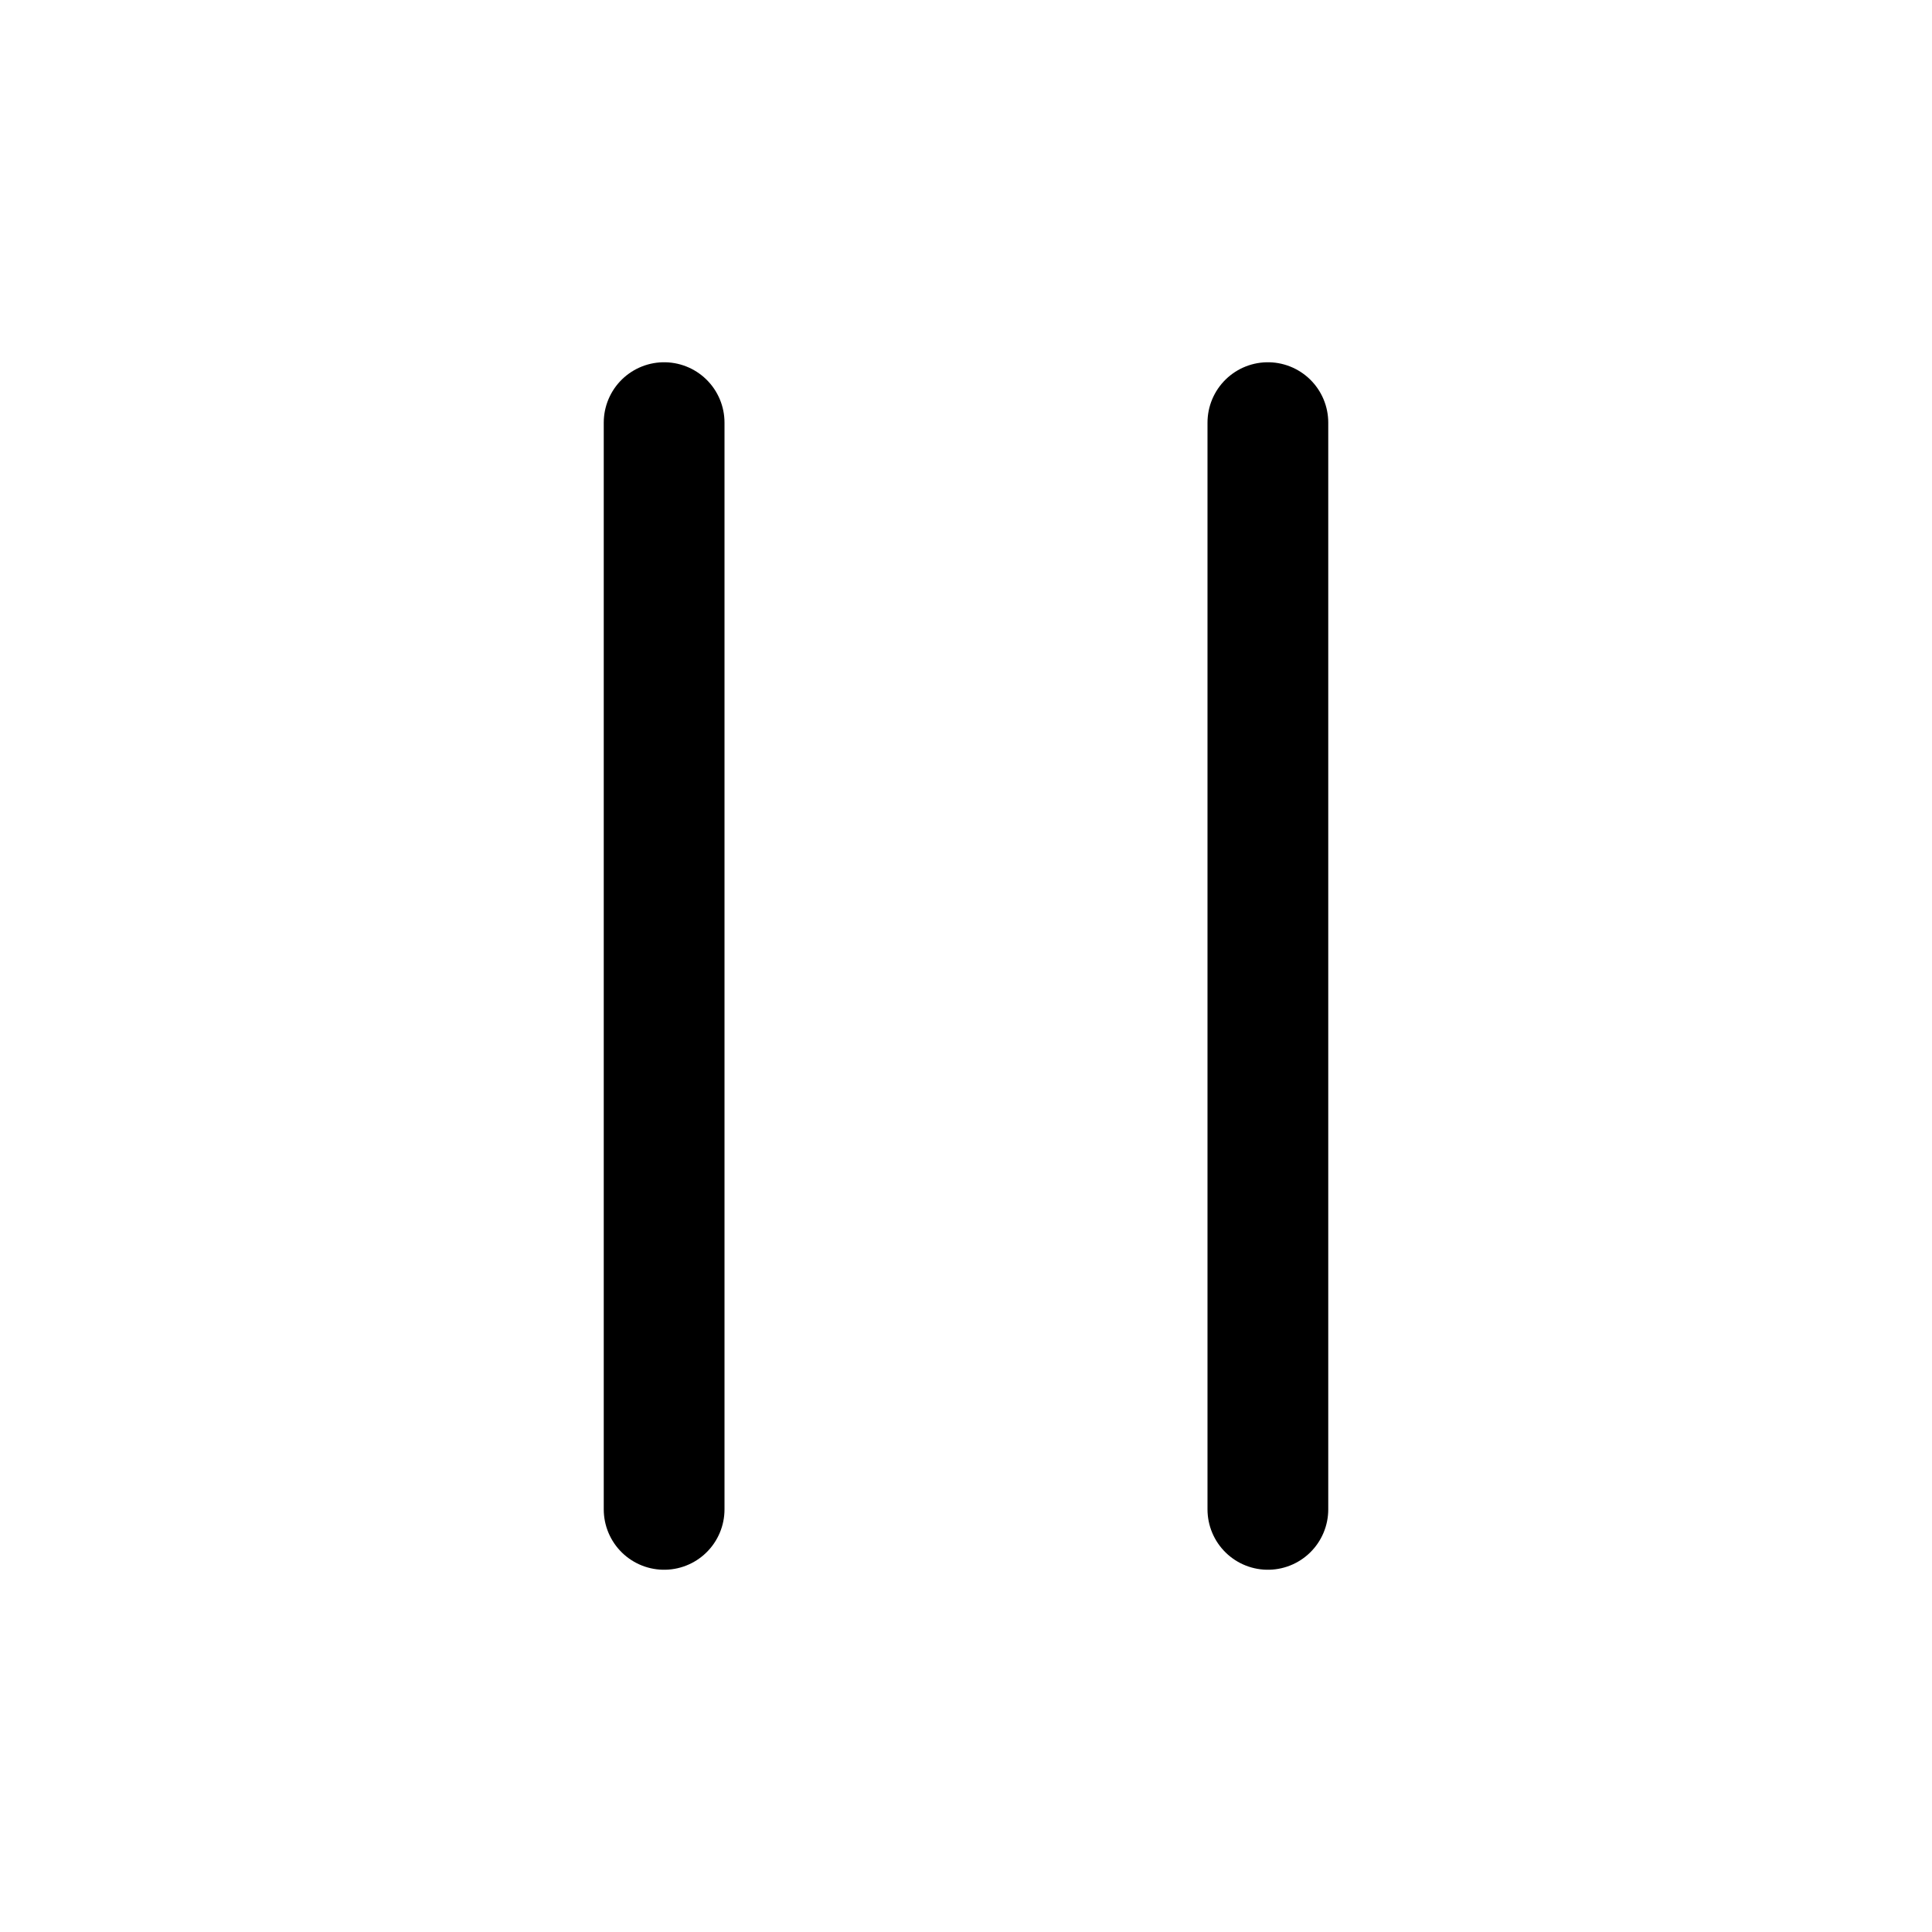
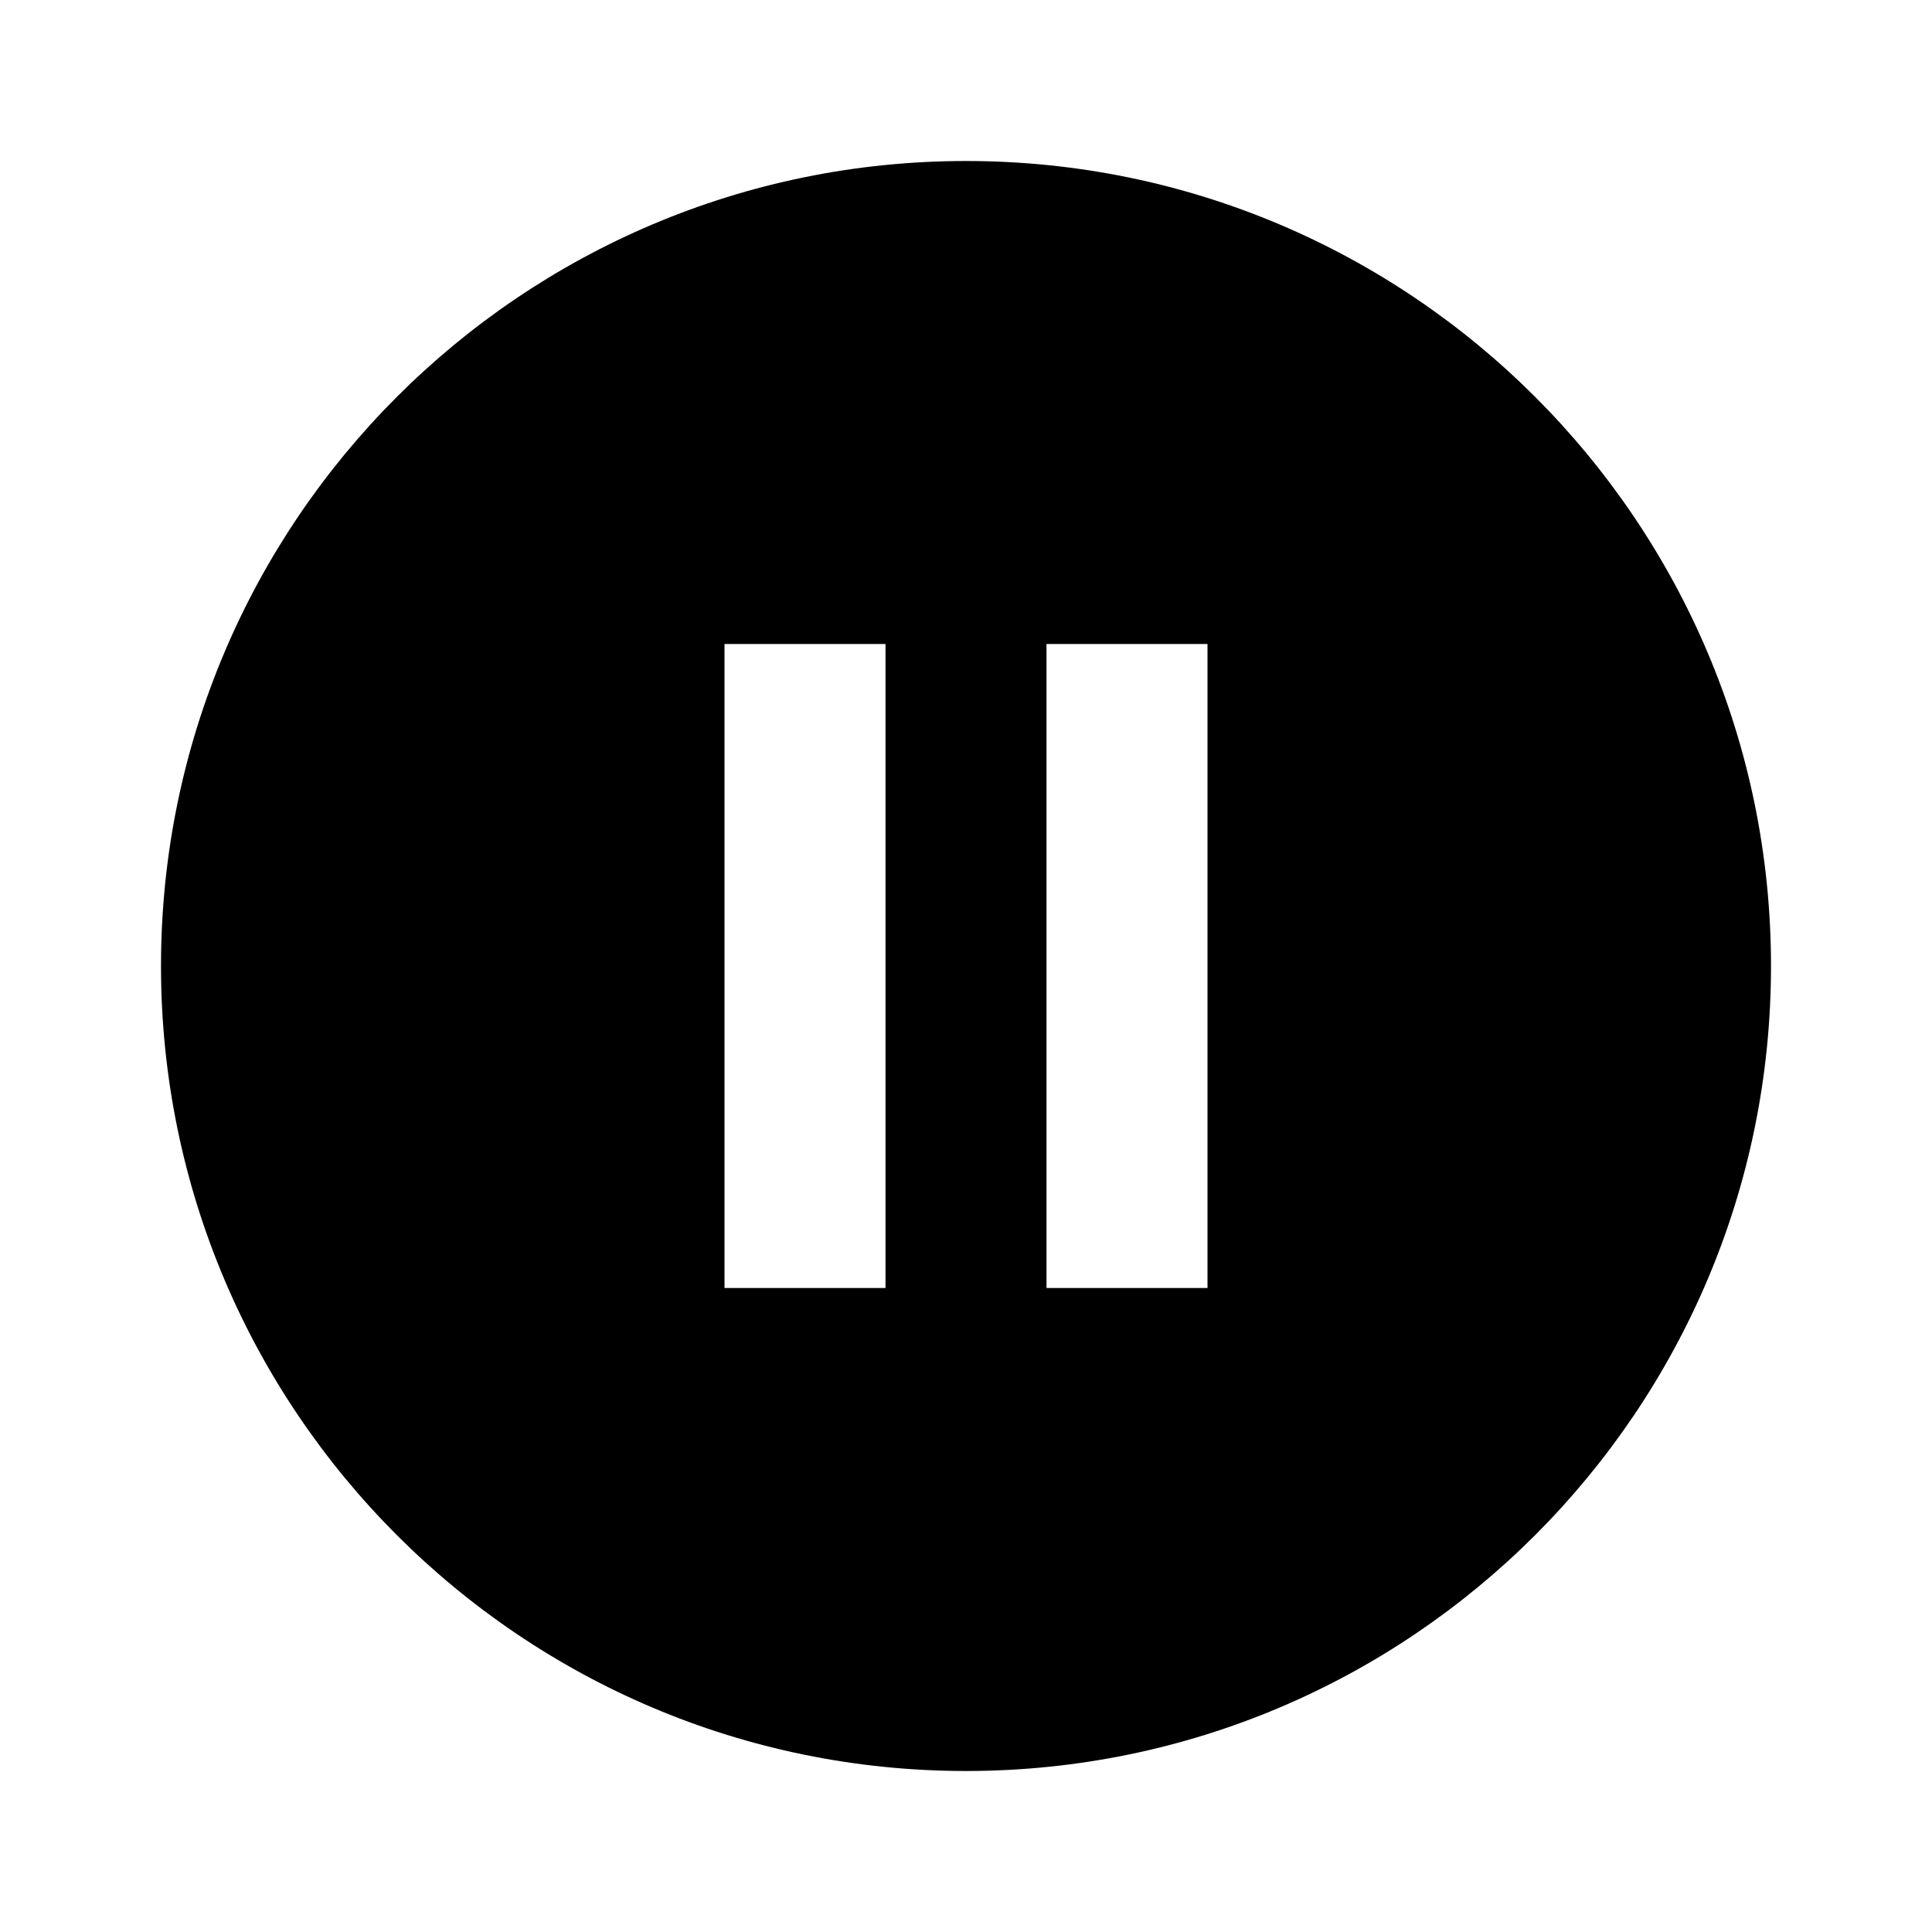
- <svg xmlns="http://www.w3.org/2000/svg" fill="none" viewBox="0 0 24 24" stroke-width="1.5" stroke="currentColor" class="w-6 h-6">
-   <path stroke-linecap="round" stroke-linejoin="round" d="M15.75 5.25v13.5m-7.5-13.5v13.5" />
+ <svg xmlns="http://www.w3.org/2000/svg" enable-background="new 0 0 24 24" height="24px" viewBox="0 0 24 24" width="24px" fill="#000000">
+   <g>
+     <rect fill="none" height="24" width="24" />
+   </g>
+   <g>
+     <g>
+       <path d="M12,2C6.48,2,2,6.48,2,12s4.48,10,10,10s10-4.48,10-10S17.52,2,12,2z M11,16H9V8h2V16z M15,16h-2V8h2V16z" />
+     </g>
+   </g>
</svg>
